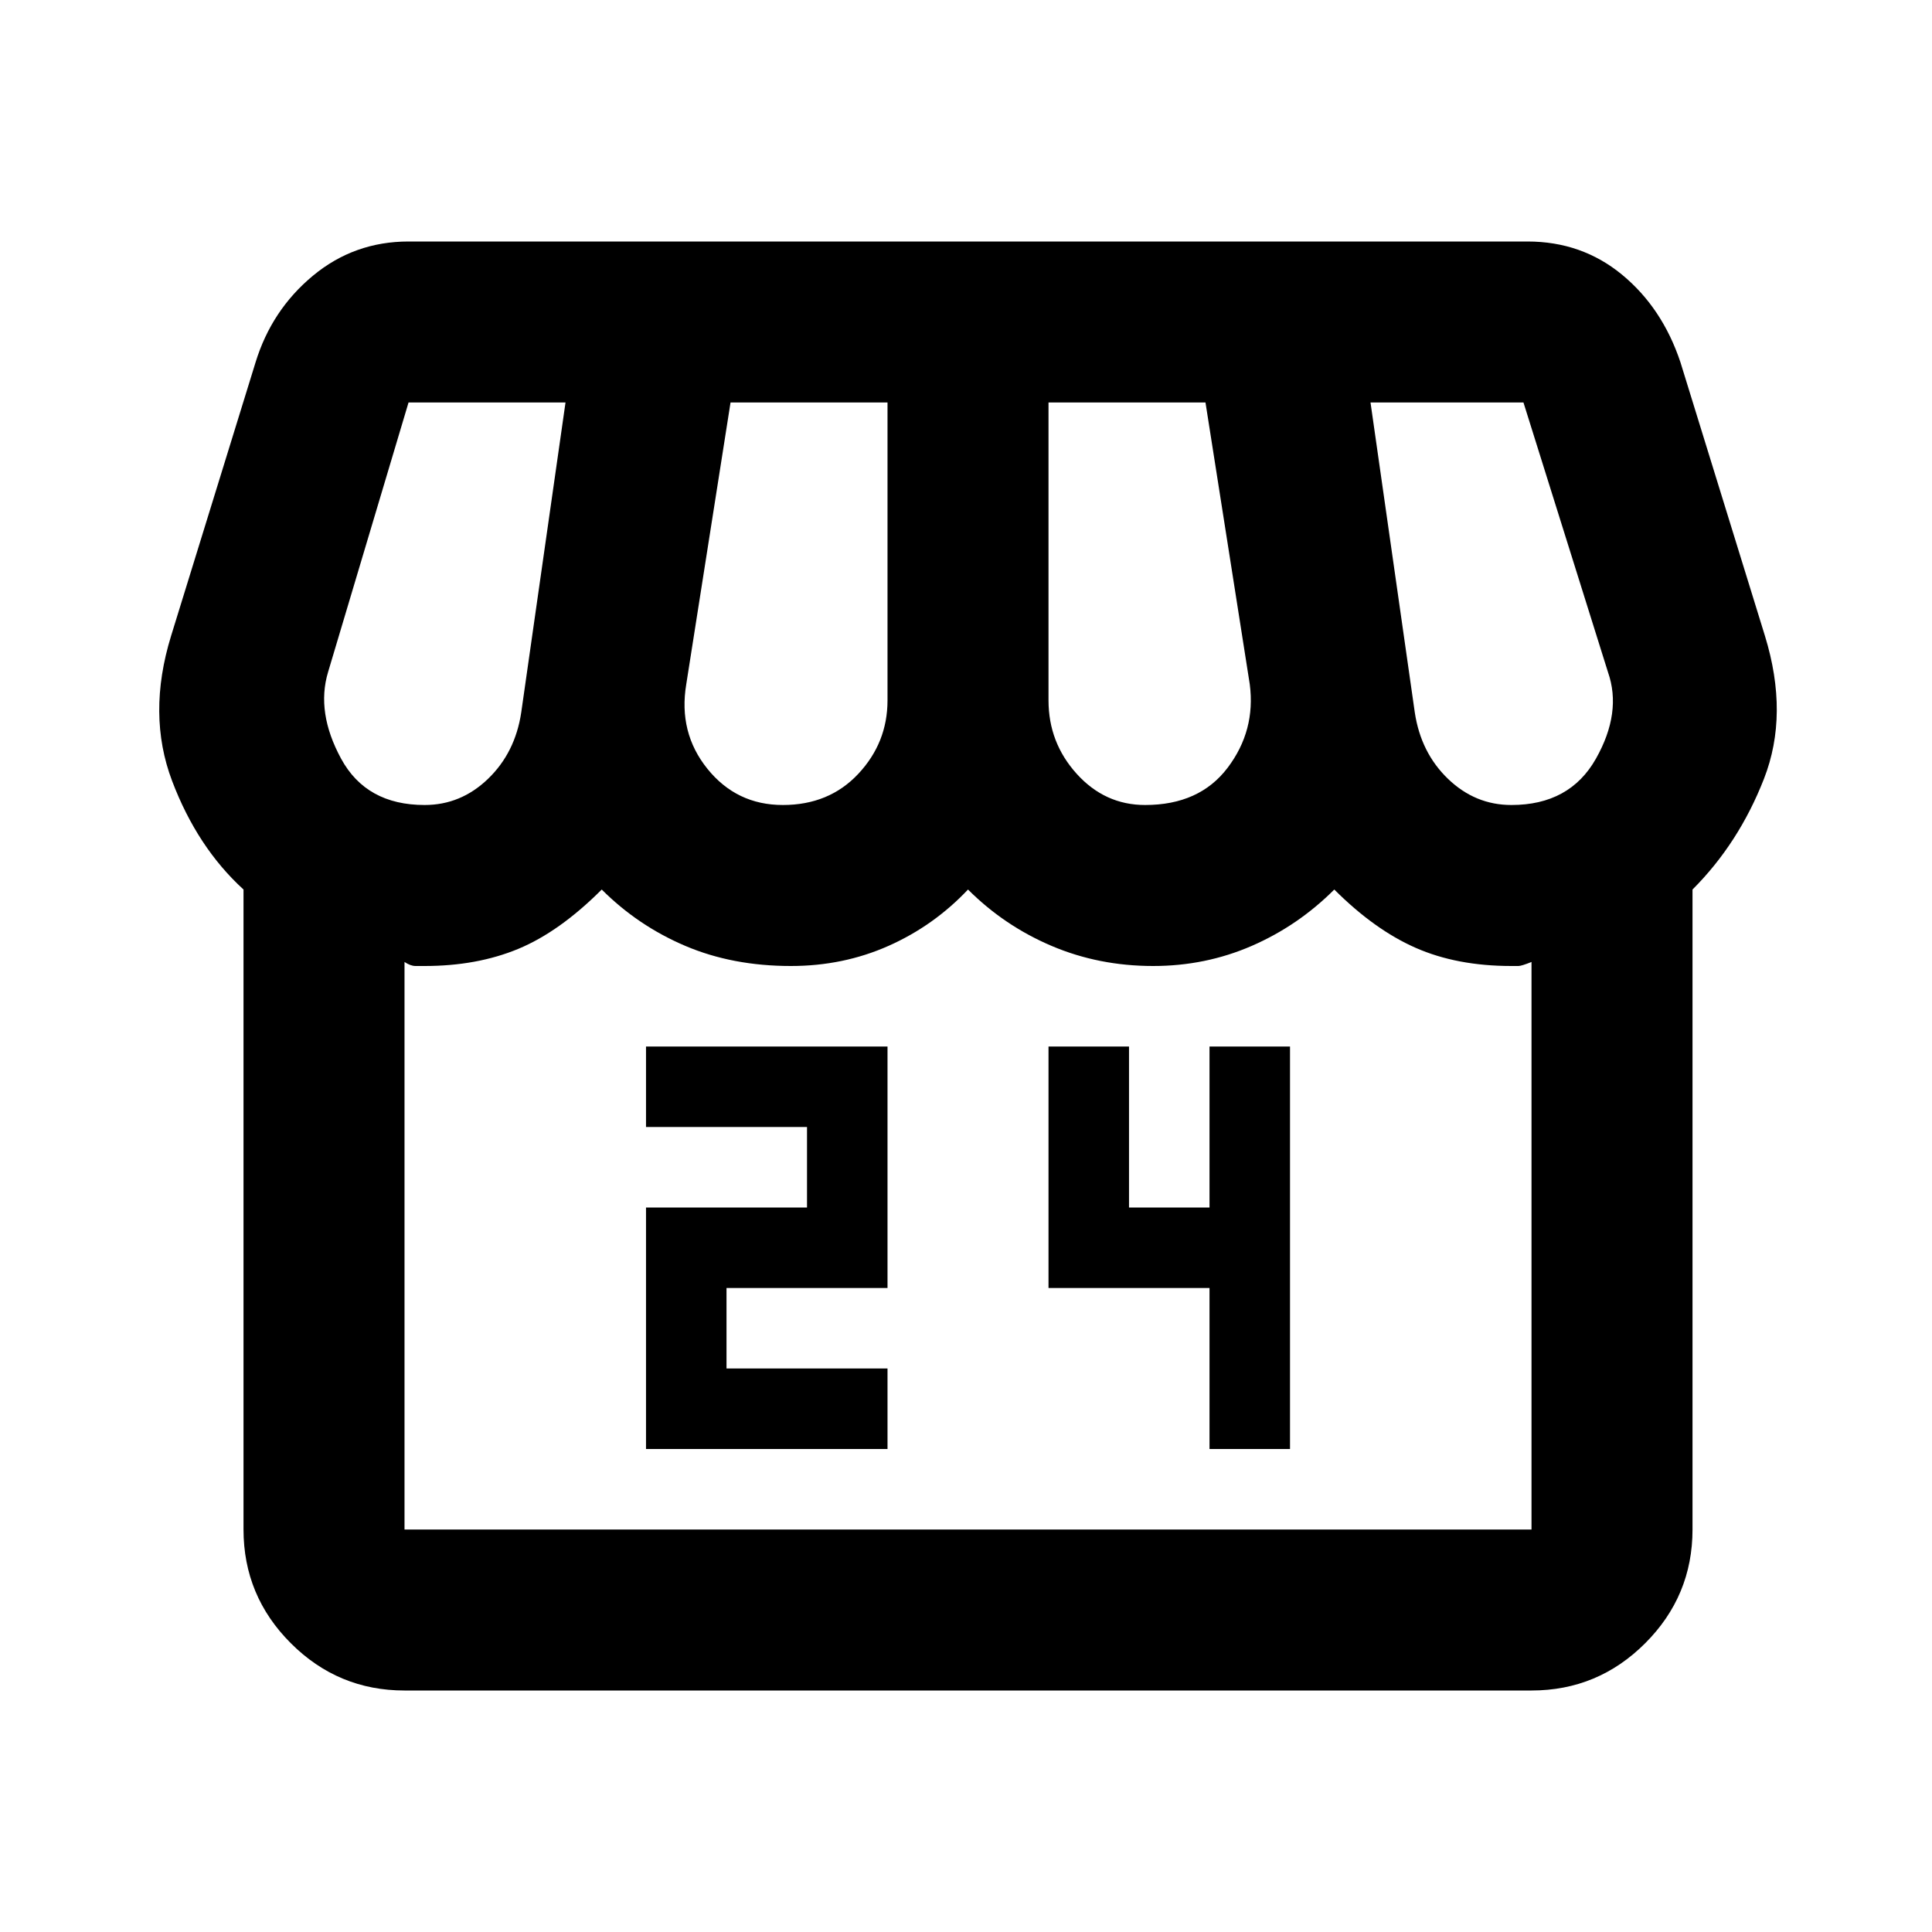
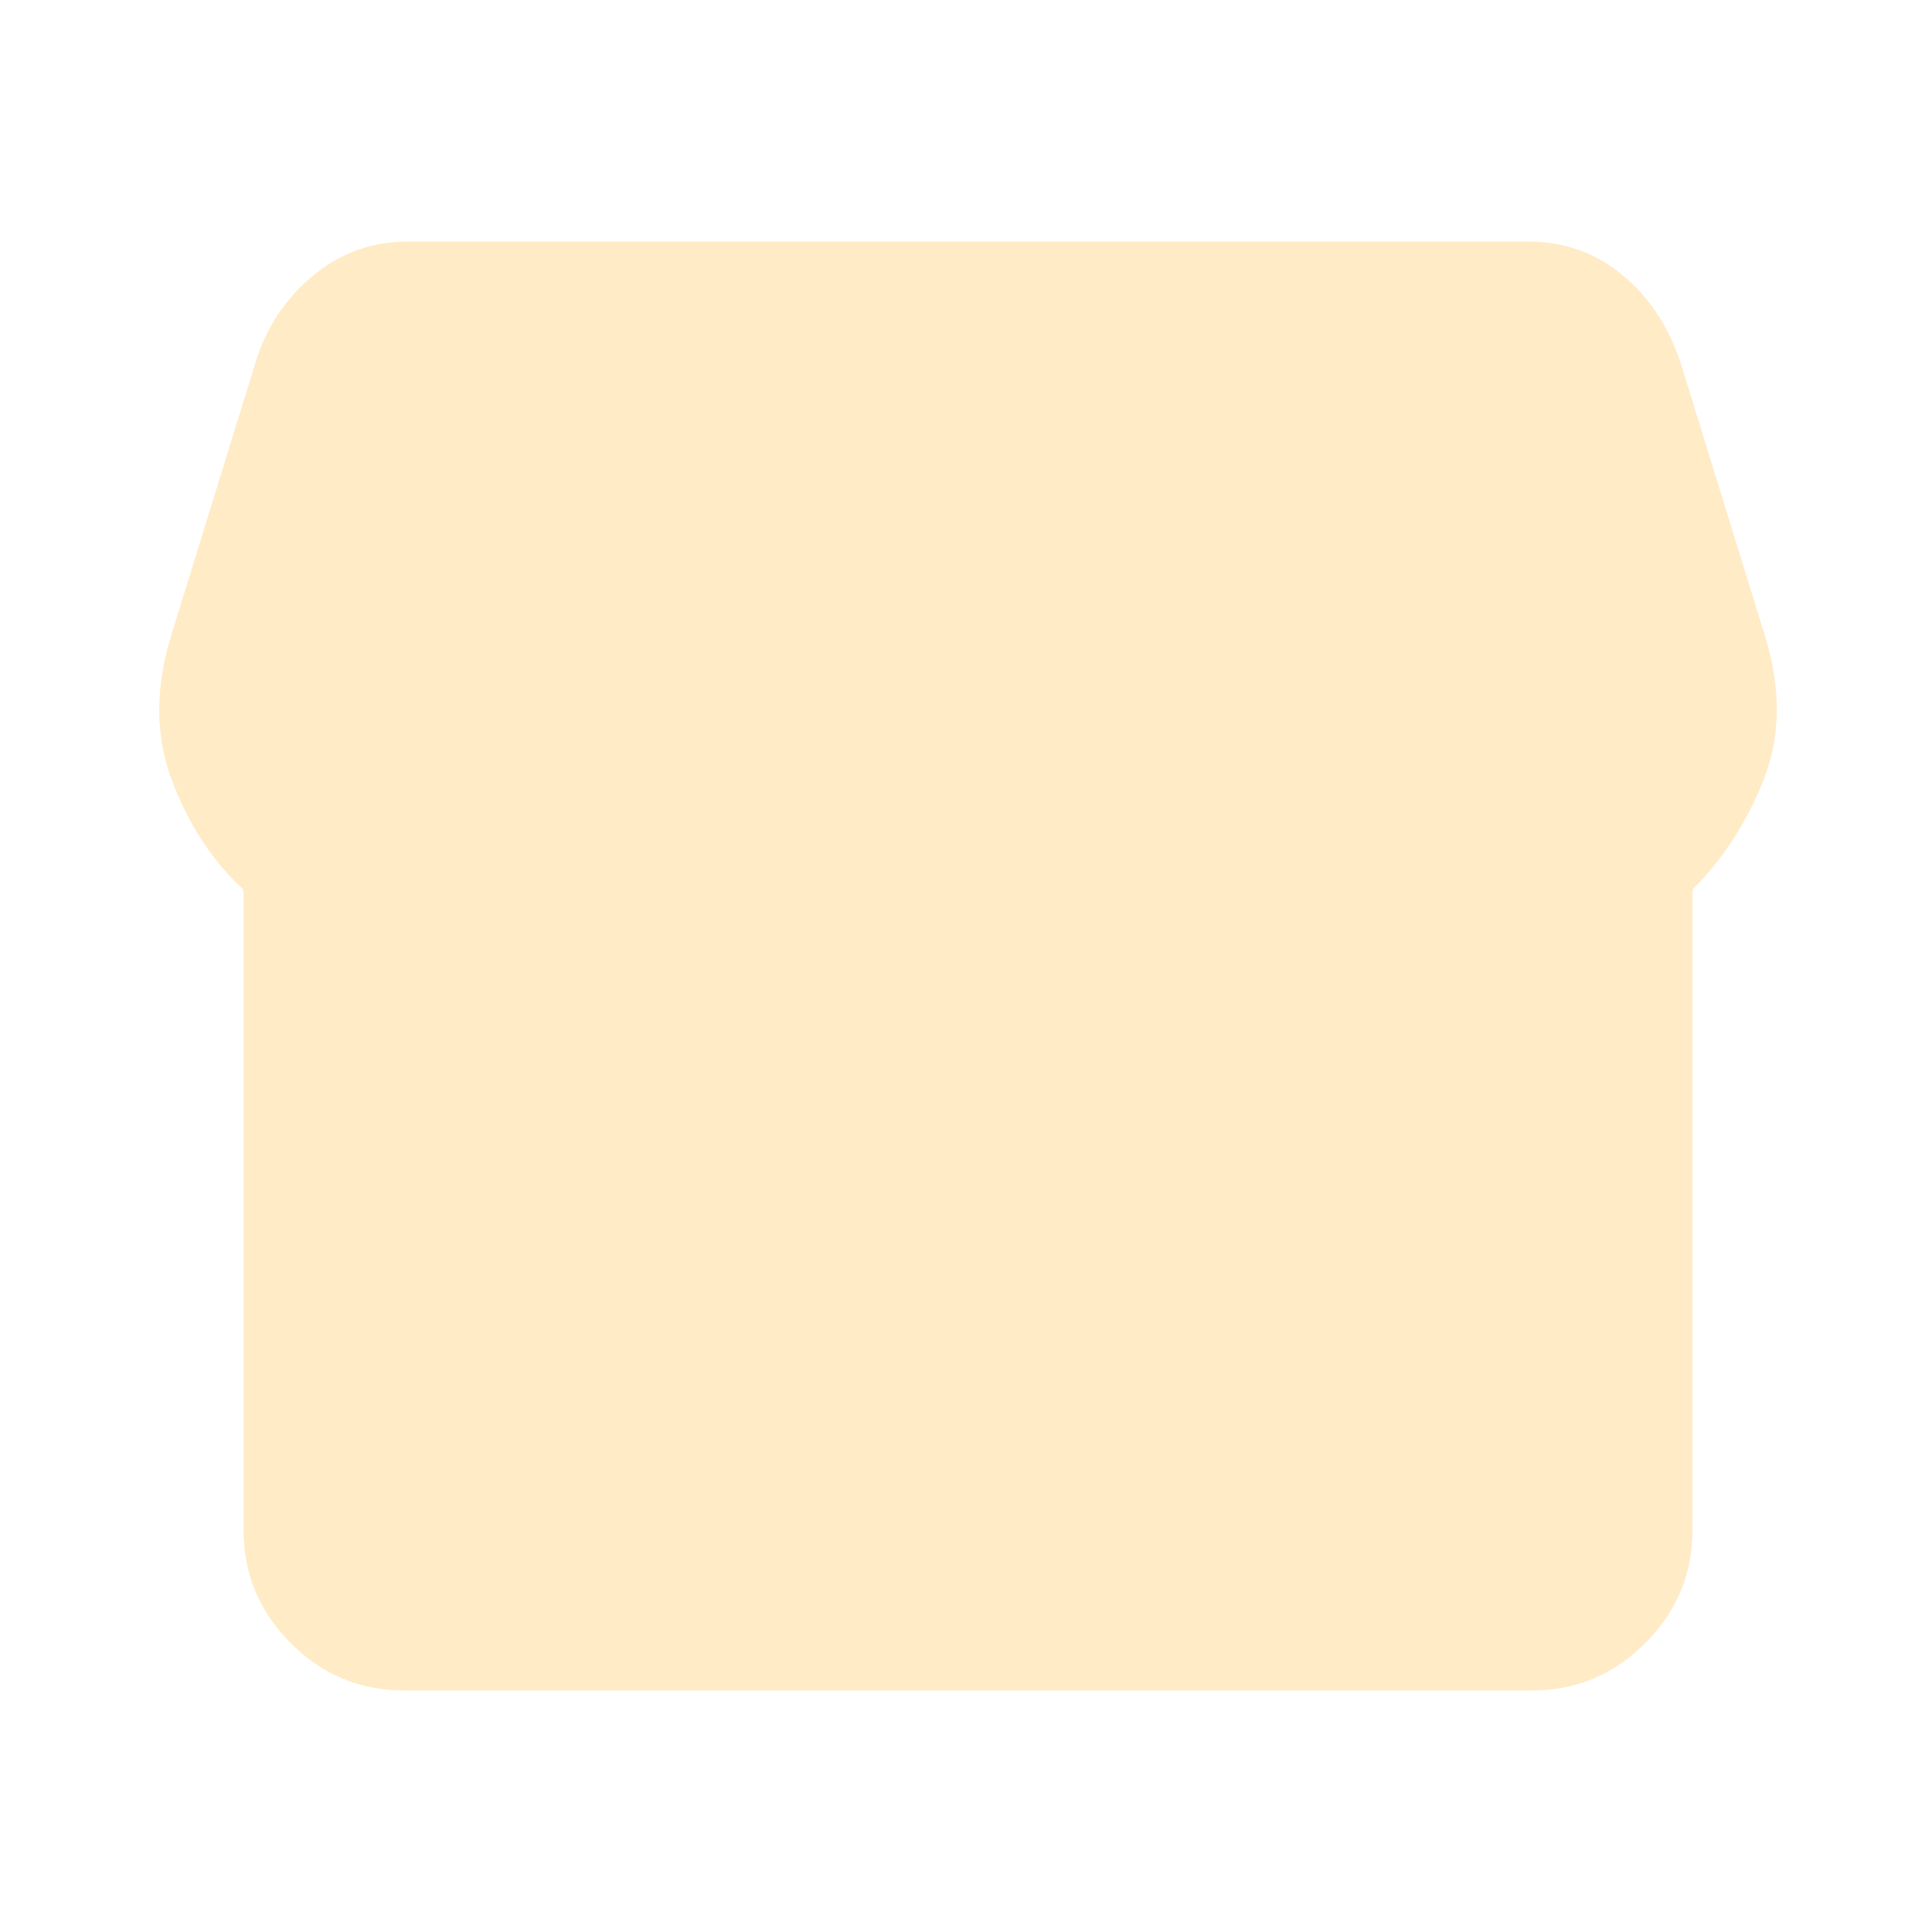
<svg xmlns="http://www.w3.org/2000/svg" height="24" viewBox="0 -960 960 960" width="24">
-   <path d="M321-240h120v-40h-80v-40h80v-120H321v40h80v40h-80v120Zm280 0h40v-200h-40v80h-40v-80h-40v120h80v80Zm240-278v318q0 33-23.5 56.5T761-120H201q-33 0-56.5-23.5T121-200v-318q-23-21-35.5-54t-.5-72l42-136q8-26 28.5-43t47.5-17h556q27 0 47 16.5t29 43.5l42 136q12 39-.5 71T841-518Zm-272-42q27 0 41-18.5t11-41.5l-22-140h-78v148q0 21 14 36.5t34 15.5Zm-180 0q23 0 37.5-15.5T441-612v-148h-78l-22 140q-4 24 10.5 42t37.5 18Zm-178 0q18 0 31.5-13t16.5-33l22-154h-78l-40 134q-6 20 6.5 43t41.5 23Zm540 0q29 0 42-23t6-43l-42-134h-76l22 154q3 20 16.5 33t31.5 13ZM201-200h560v-282q-5 2-6.5 2H751q-27 0-47.5-9T663-518q-18 18-41 28t-49 10q-27 0-50.5-10T481-518q-17 18-39.5 28T393-480q-29 0-52.5-10T299-518q-21 21-41.5 29.5T211-480h-4.5q-2.5 0-5.5-2v282Zm560 0H201h560Z" />
+   <rect x="0" y="-960" width="960" height="960" fill="none" />
+   <path d="M321-240h120v-40h-80v-40h80v-120H321v40h80v40h-80v120Z" fill="#ffebc6" />
+   <path d="M601-240h40v-200h-40v80h-40v-80h-40v120h80v80" fill="#ffebc6" />
+   <path d="M841-518v318q0 33-23.5 56.5T761-120H201q-33 0-56.5-23.5T121-200v-318q-23-21-35.5-54t-.5-72l42-136q8-26 28.5-43t47.5-17h556q27 0 47 16.5t29 43.5l42 136q12 39-.5 71T841-518Z" fill="#ffebc6" />
+   <path d="M569-560q27 0 41-18.5t11-41.5l-22-140h-78v148q0 21 14 36.5t34 15.5" fill="#ffebc6" />
+   <path d="M389-560q23 0 37.5-15.5T441-612v-148h-78l-22 140q-4 24 10.5 42t37.5 18" fill="#ffebc6" />
+   <path d="M211-560q18 0 31.5-13t16.5-33l22-154h-78l-40 134q-6 20 6.5 43t41.5 23" fill="#ffebc6" />
+   <path d="M751-560q29 0 42-23t6-43l-42-134h-76l22 154q3 20 16.5 33t31.5 13" fill="#ffebc6" />
+   <path d="M201-200h560v-282q-5 2-6.5 2H751q-27 0-47.5-9T663-518q-18 18-41 28t-49 10q-27 0-50.5-10T481-518q-17 18-39.5 28T393-480q-29 0-52.5-10T299-518q-21 21-41.5 29.5T211-480h-4.5q-2.5 0-5.5-2v282" fill="#ffebc6" />
</svg>
